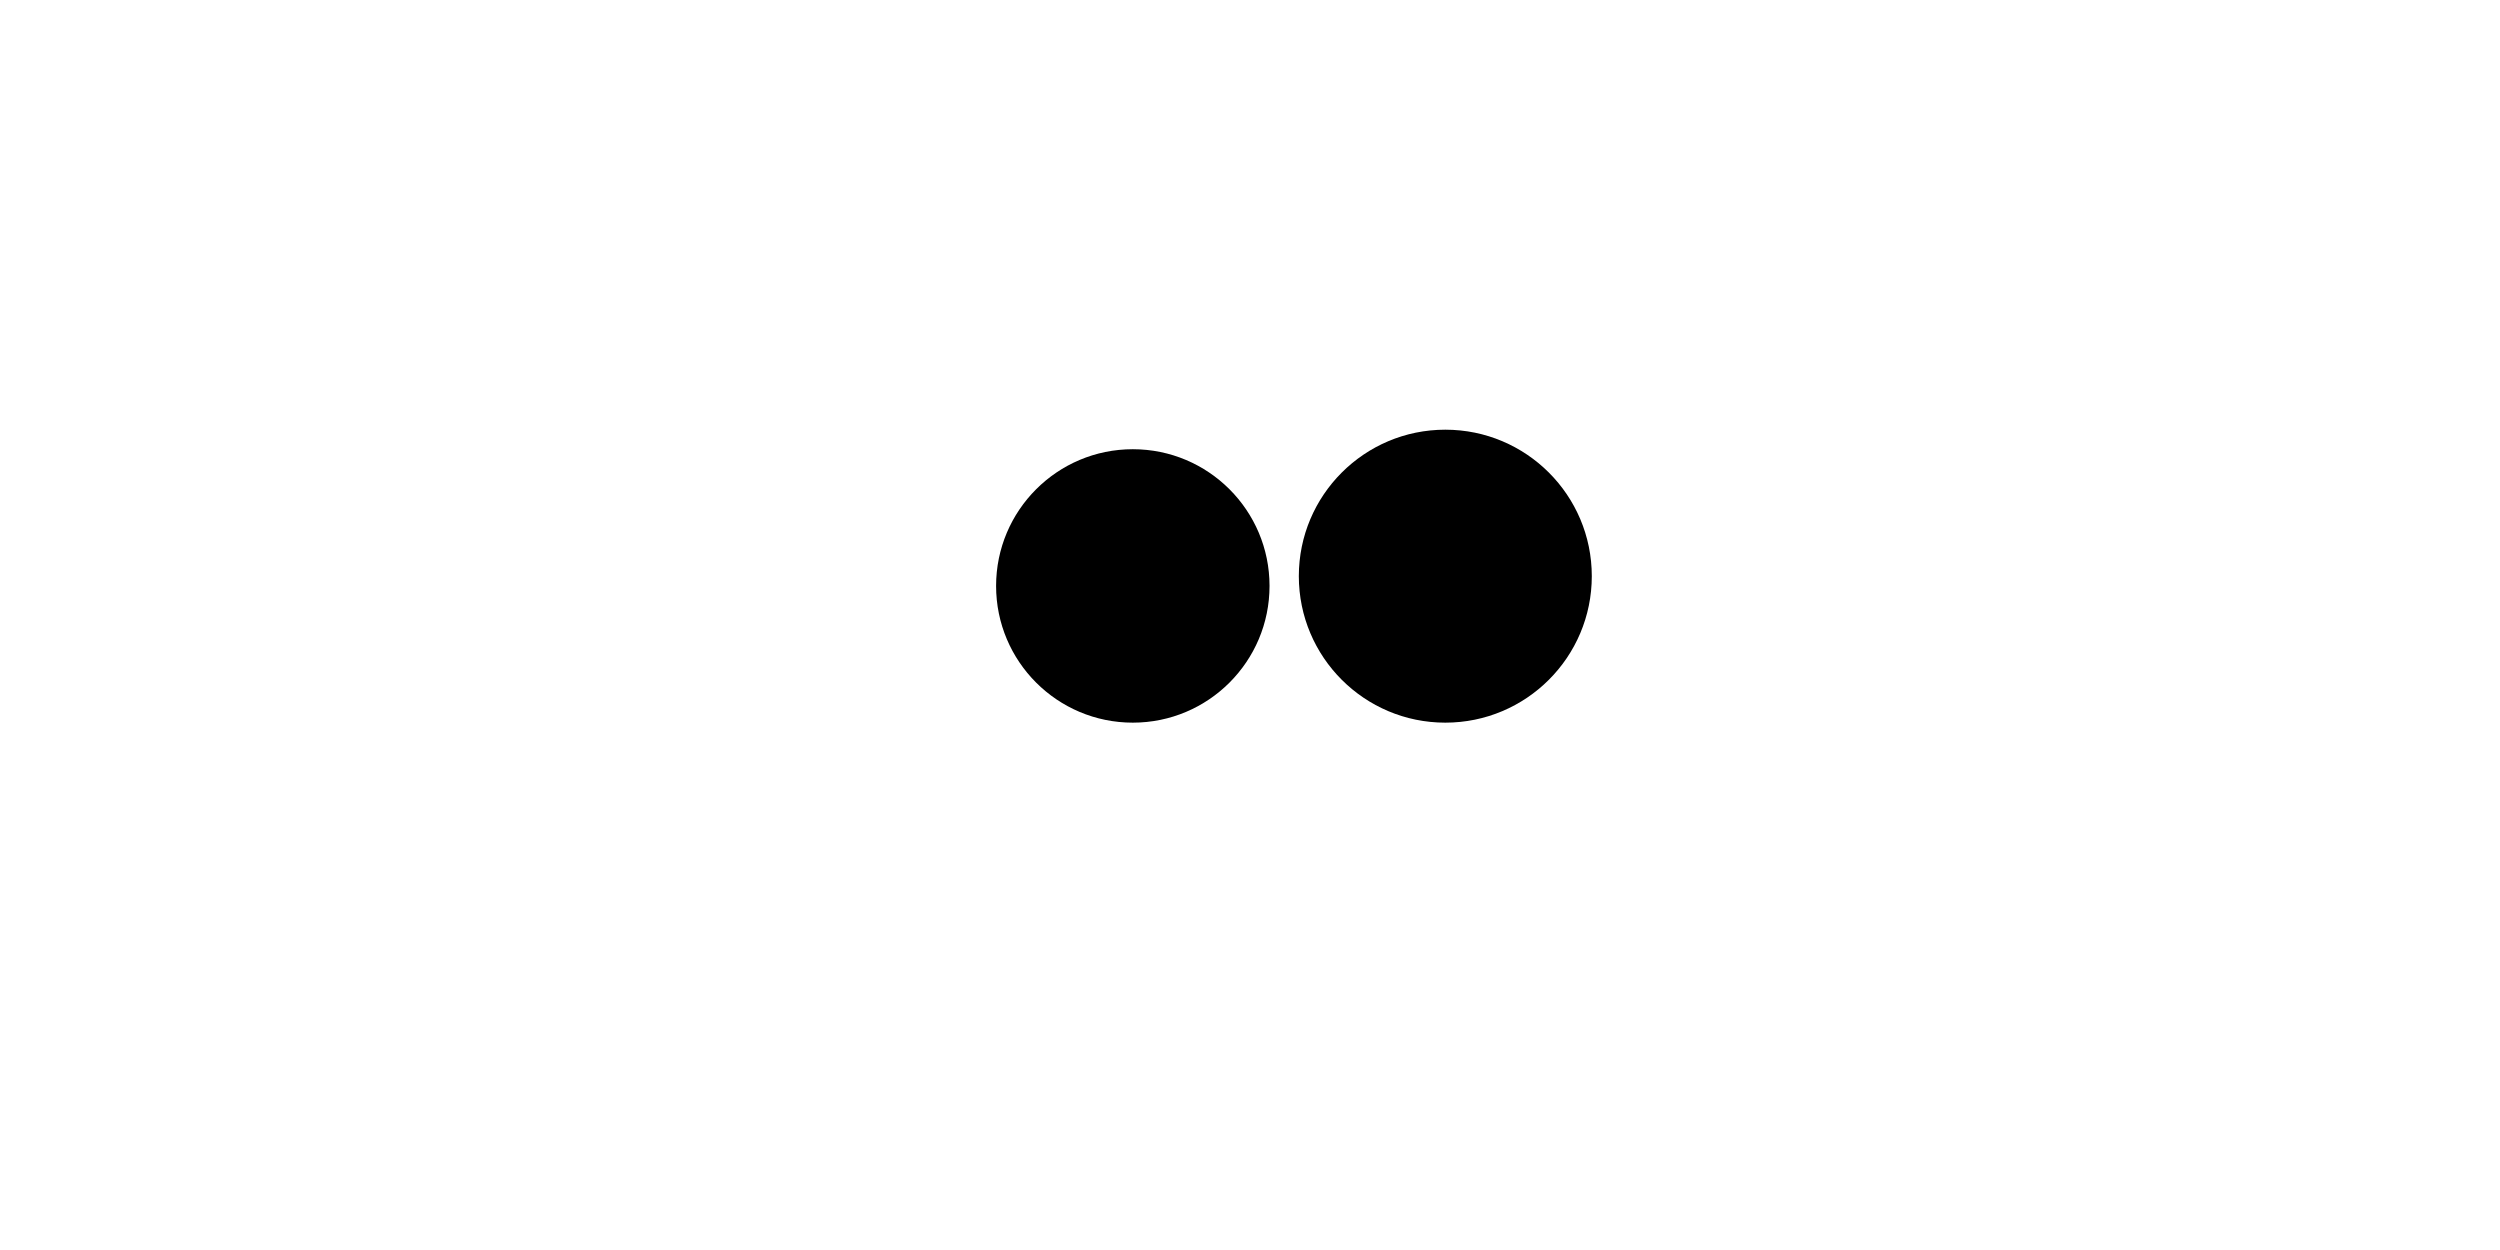
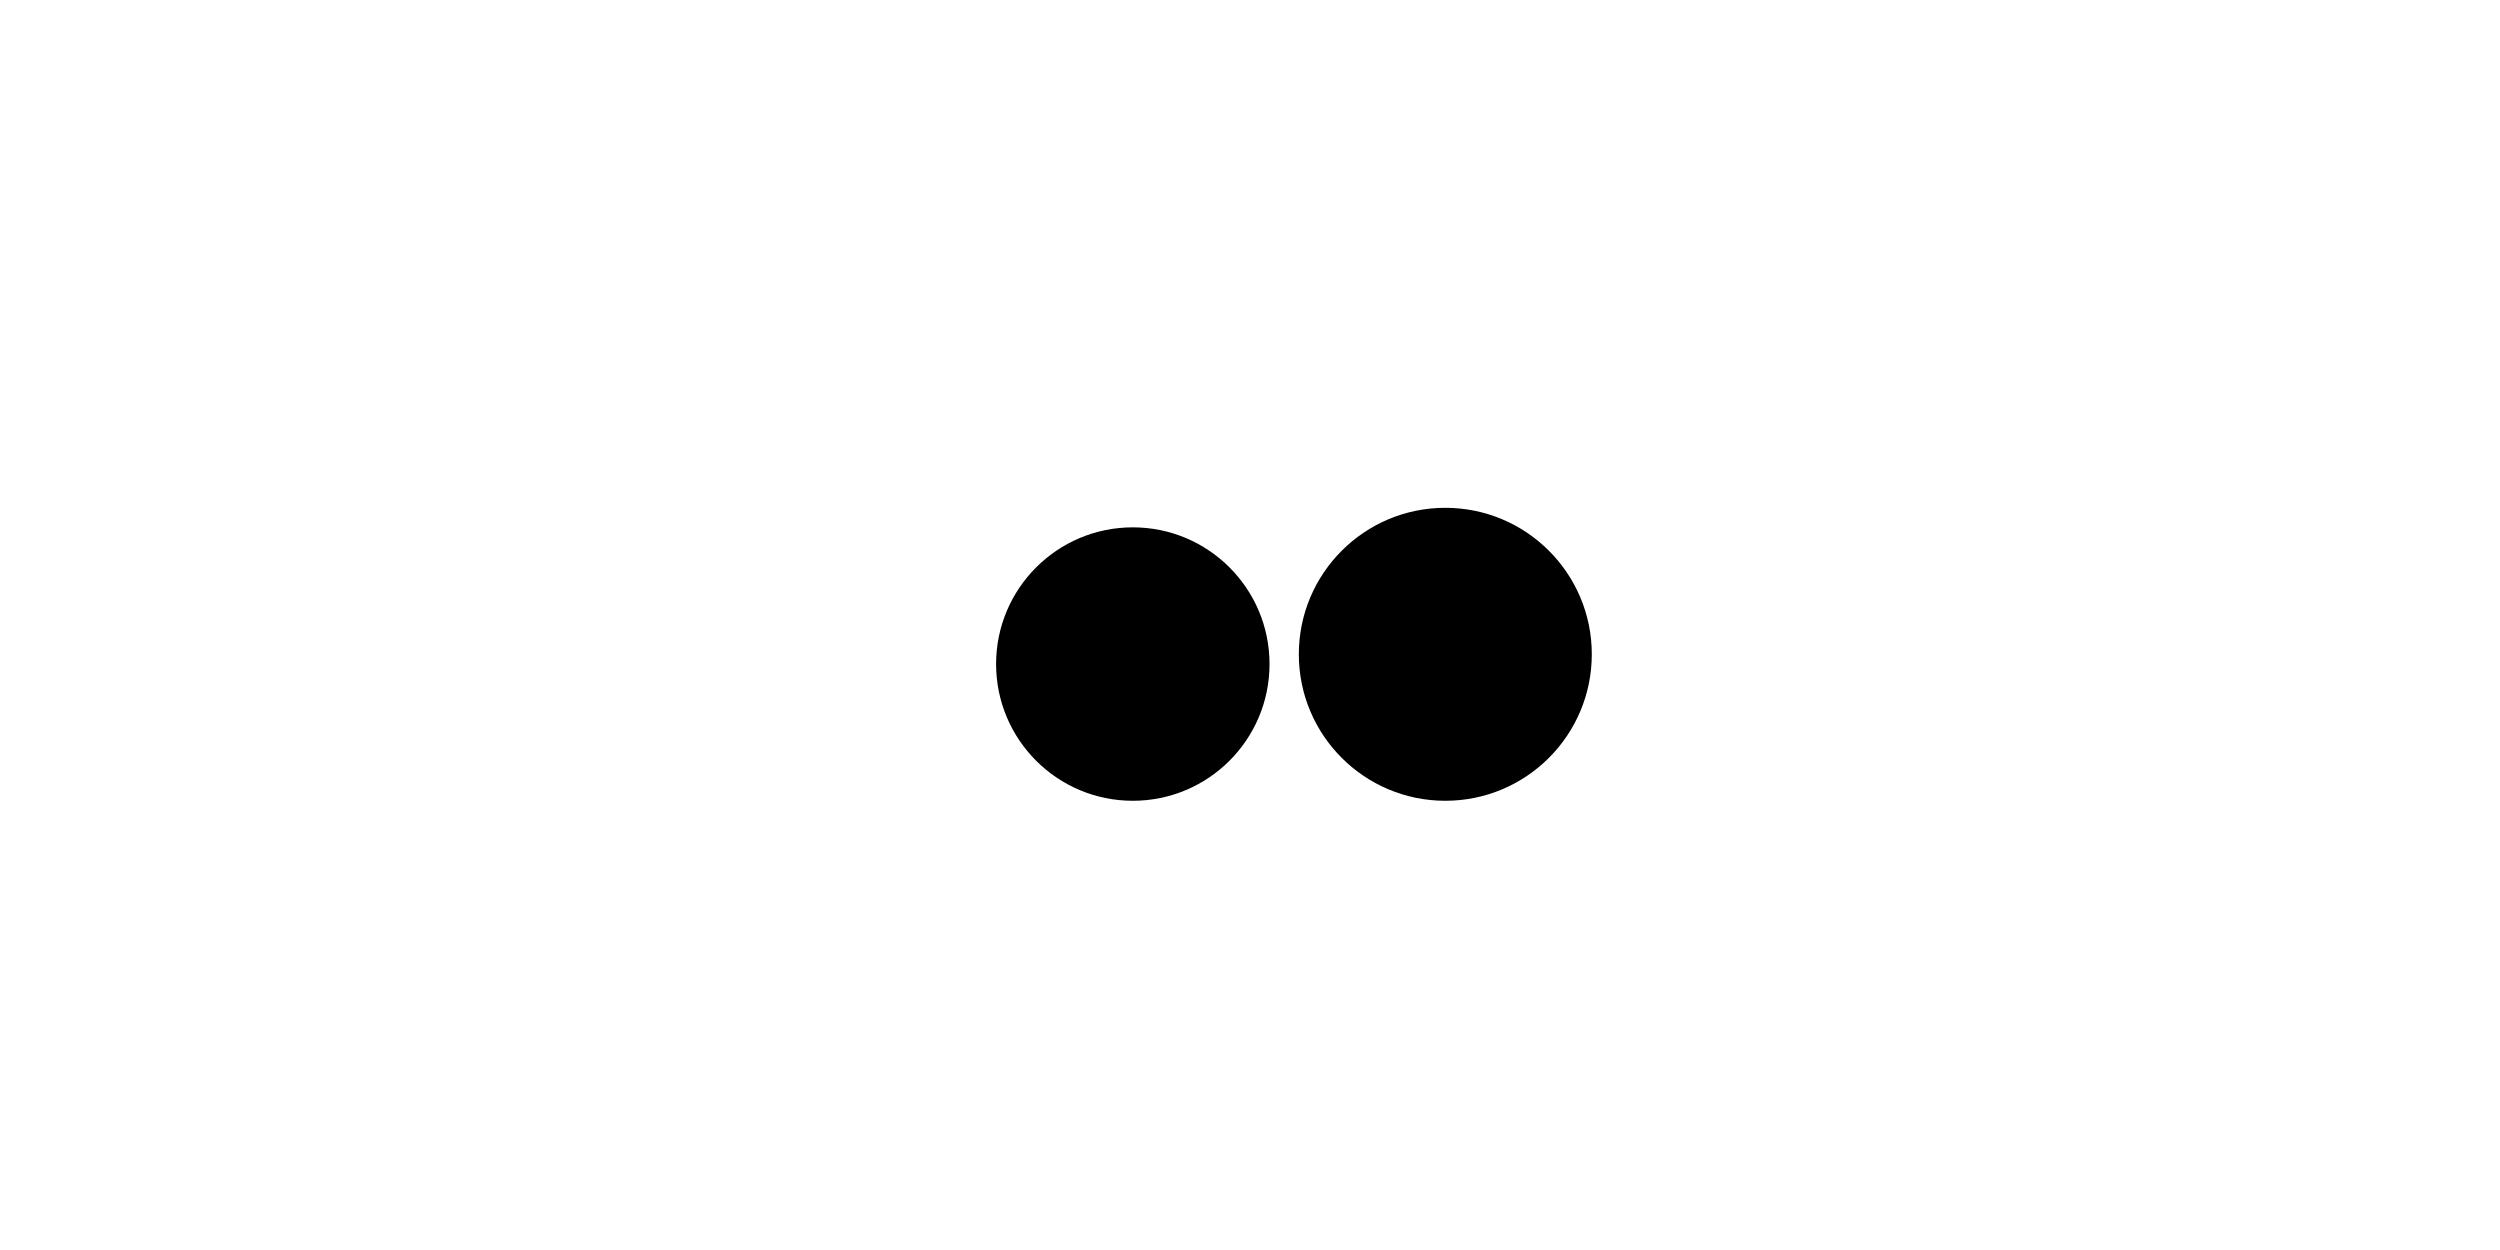
<svg xmlns="http://www.w3.org/2000/svg" viewBox="0 0 128 64">
-   <g stroke="@outline" stroke-width="2.4">
-     <circle cx="58" cy="30" r="7" fill="@dew_glow" />
-     <circle cx="74" cy="29.5" r="7.5" fill="@dew_glow" />
+   <g transform="translate(0 4)">
+     <g stroke="@outline" stroke-width="2.4">
+       <circle cx="58" cy="30" r="7" fill="@dew_glow" />
+       <circle cx="74" cy="29.5" r="7.5" fill="@dew_glow" />
+     </g>
+     <circle cx="59.5" cy="30.5" r="2.2" fill="@outline" />
+     <circle cx="76" cy="30" r="2.3" fill="@outline" />
+     <circle cx="60.2" cy="29.6" r="0.8" fill="@dew_glow" />
+     <circle cx="76.7" cy="29.1" r="0.8" fill="@dew_glow" />
  </g>
-   <circle cx="59.5" cy="30.5" r="2.2" fill="@outline" />
-   <circle cx="76" cy="30" r="2.3" fill="@outline" />
-   <circle cx="60.2" cy="29.6" r="0.8" fill="@dew_glow" />
-   <circle cx="76.7" cy="29.1" r="0.8" fill="@dew_glow" />
</svg>
